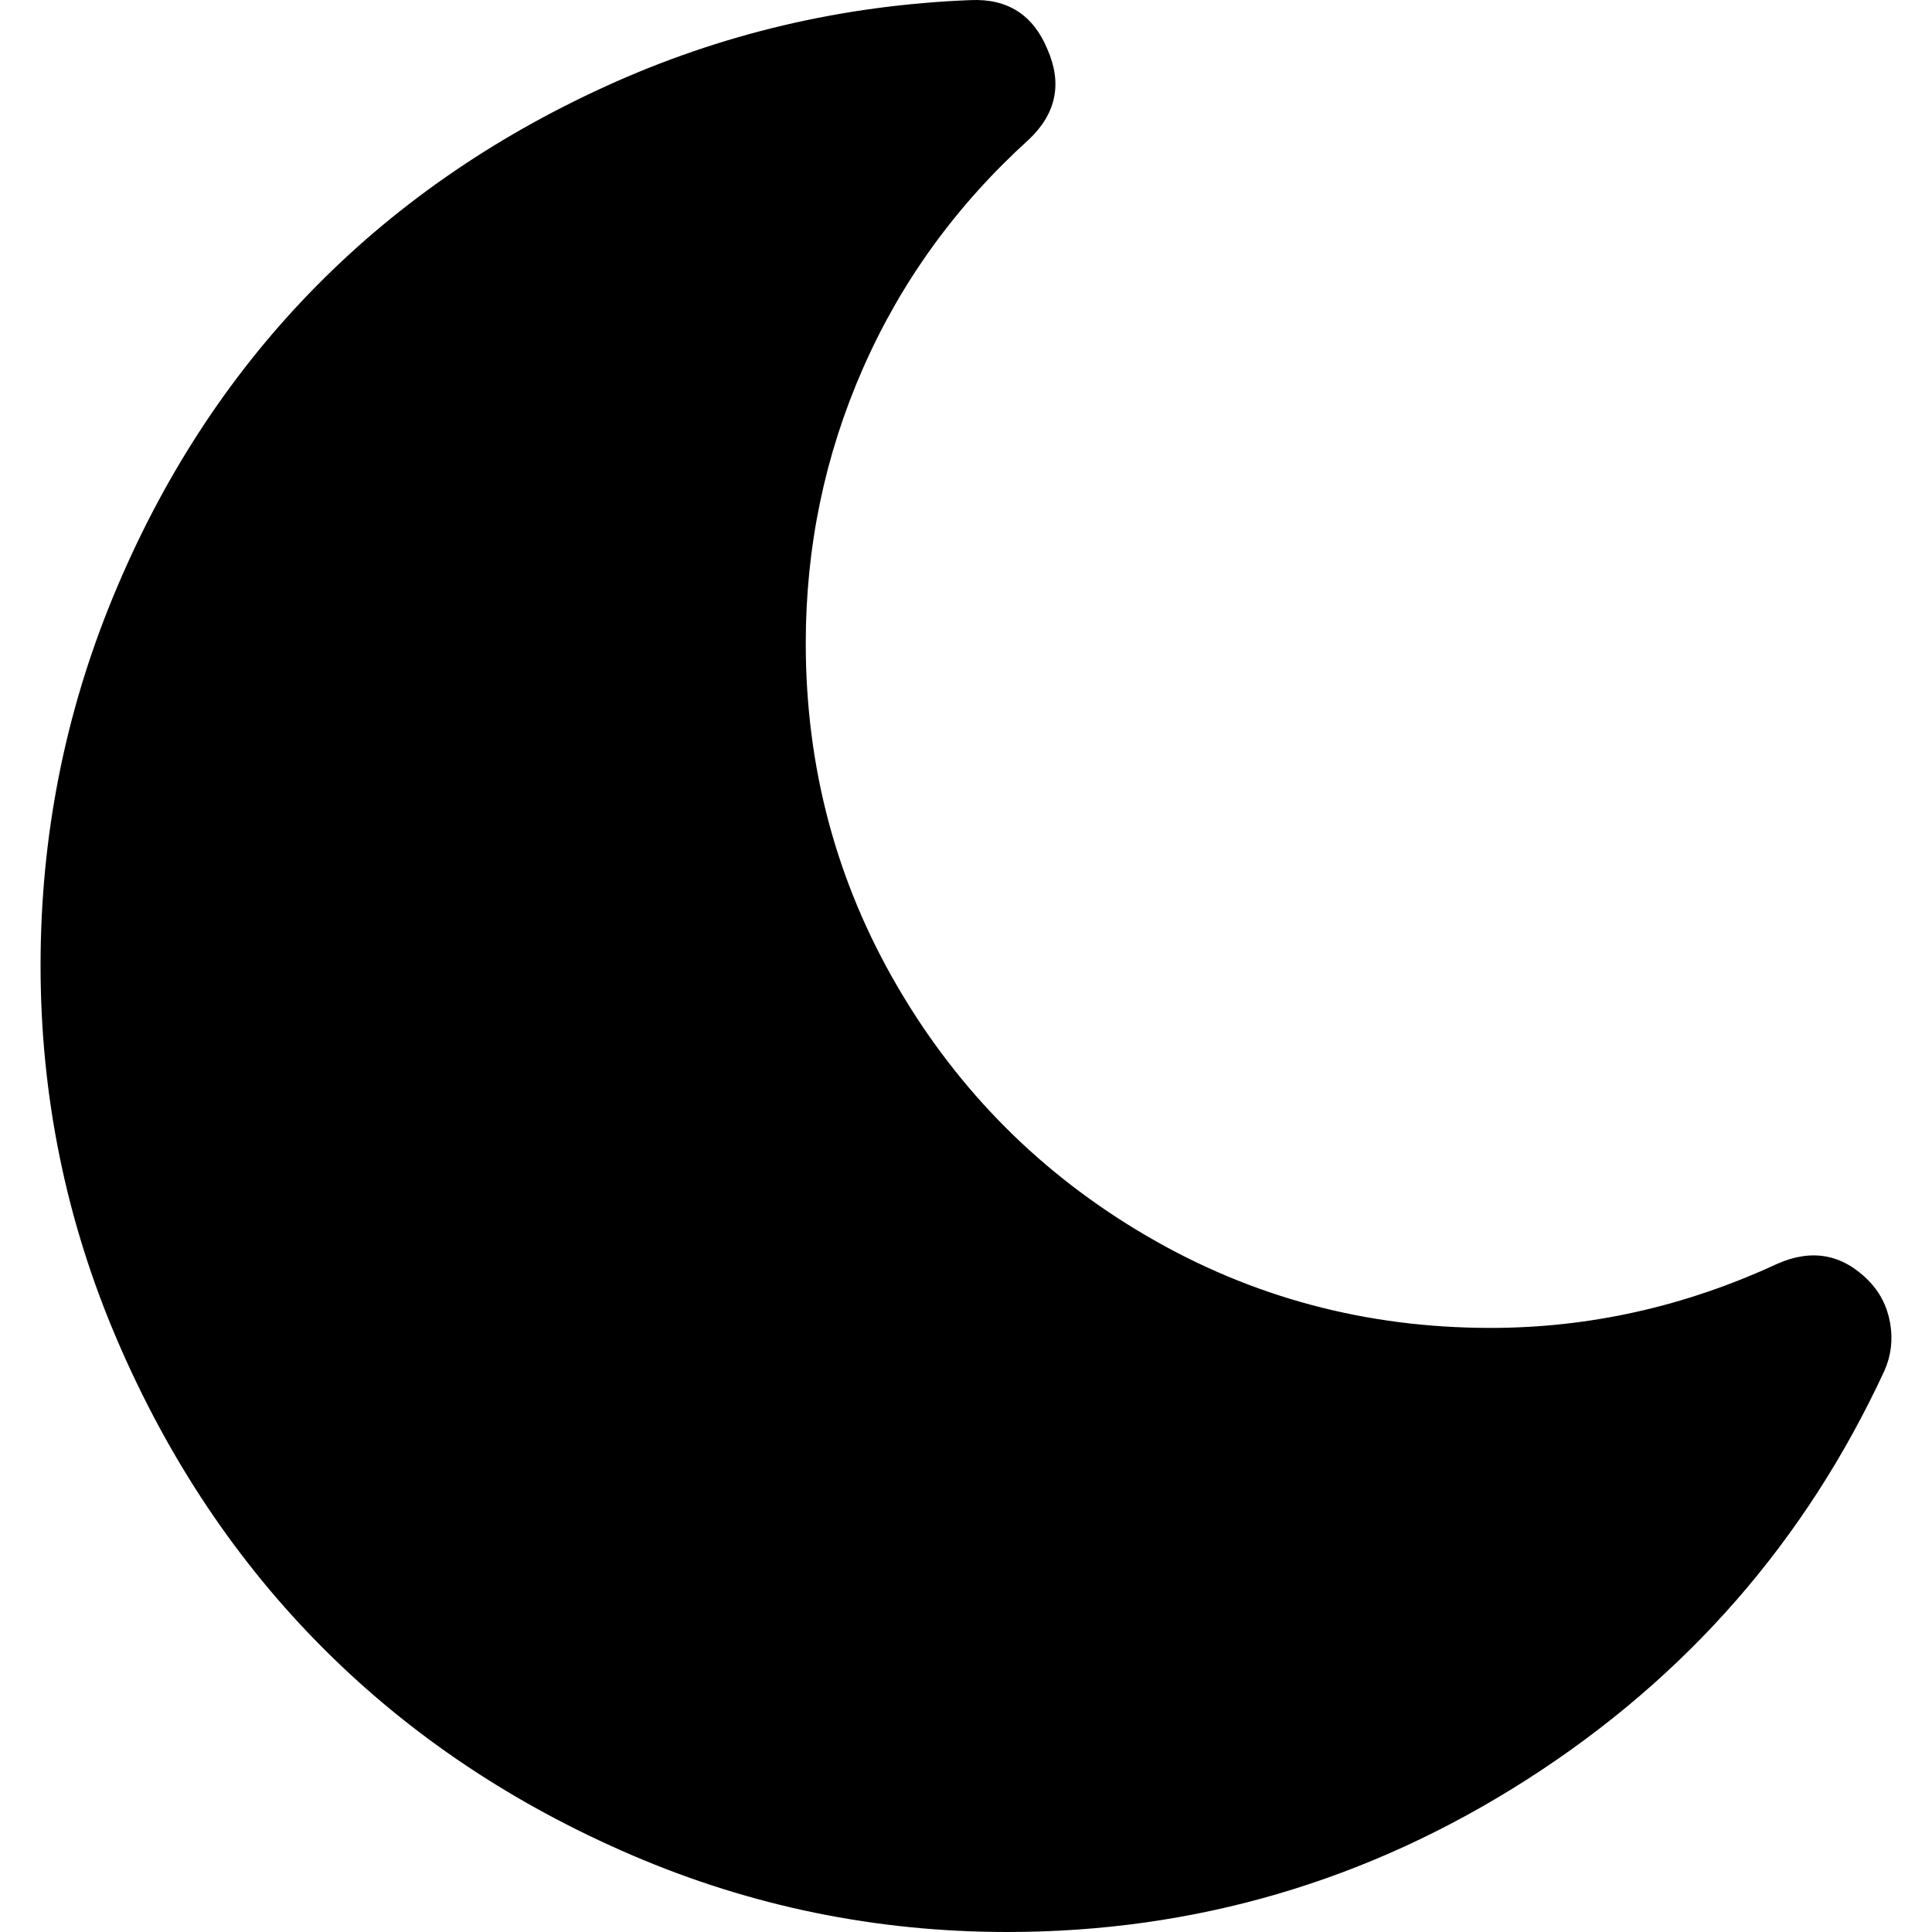
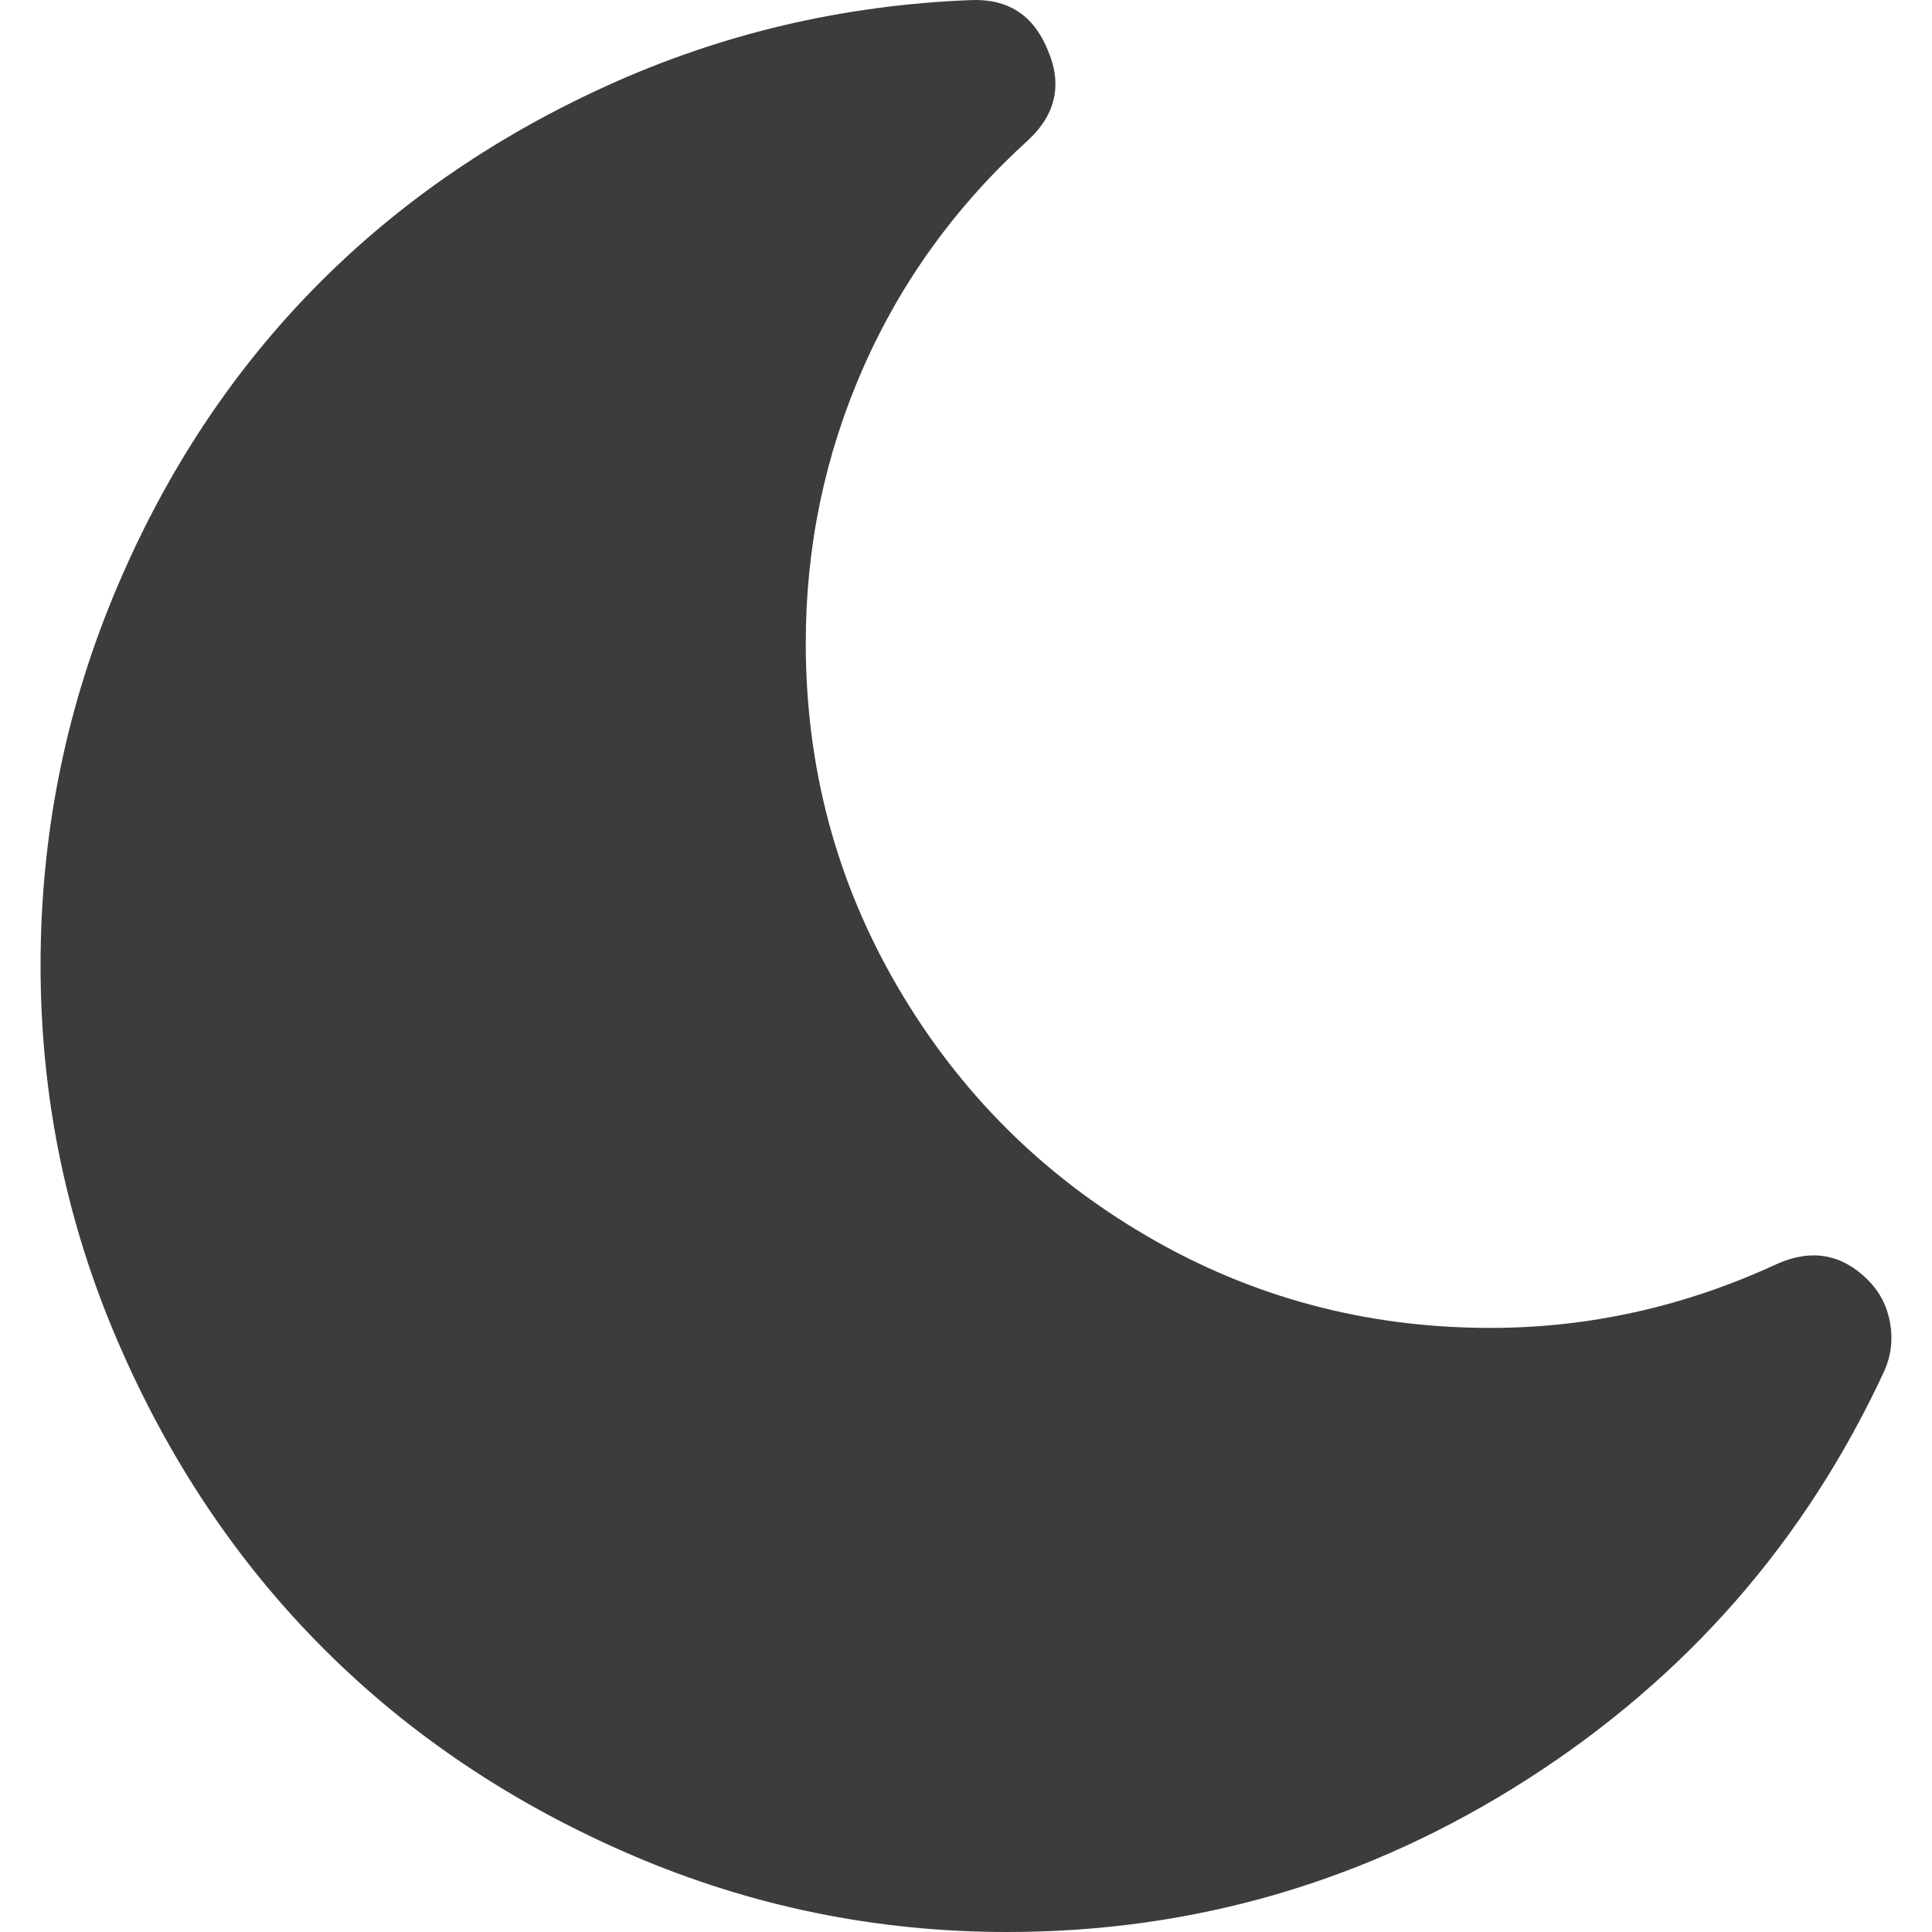
<svg xmlns="http://www.w3.org/2000/svg" version="1.1" id="Capa_1" x="0px" y="0px" width="523.854px" height="523.854px" viewBox="0 0 523.854 523.854" style="enable-background:new 0 0 523.854 523.854;" xml:space="preserve">
-   <g>
-     <g>
-       <path d="M506.51,347.083c-7.057-7.037-15.245-8.531-24.571-4.424c-25.031,11.597-50.968,17.398-77.81,17.398    c-33.673,0-64.726-8.292-93.165-24.914c-28.439-16.598-50.961-39.125-67.571-67.559c-16.609-28.434-24.915-59.493-24.915-93.166    c0-26.169,5.171-51.016,15.527-74.572c10.349-23.543,25.306-44.192,44.878-61.935c7.509-7.05,9.217-15.238,5.116-24.565    c-3.874-9.333-10.808-13.758-20.82-13.317c-34.811,1.371-67.797,9.156-98.966,23.379c-31.175,14.223-57.963,32.925-80.368,56.132    c-22.411,23.207-40.159,50.68-53.238,82.412c-13.072,31.732-19.608,65.006-19.608,99.811c0,35.502,6.94,69.401,20.82,101.697    c13.874,32.313,32.534,60.189,55.967,83.611c23.434,23.445,51.304,42.087,83.611,55.974    c32.301,13.861,66.206,20.808,101.696,20.808c50.962,0,98-13.825,141.115-41.457c43.109-27.65,75.361-64.56,96.751-110.735    c1.817-4.106,2.326-8.427,1.536-12.968C511.682,354.146,509.692,350.278,506.51,347.083z" />
+   <defs id="defs41" />
+   <g id="g3" style="fill:#3c3c3c;fill-opacity:1">
+     <g id="g5" style="fill:#3c3c3c;fill-opacity:1">
+       <path d="M506.51,347.083c-7.057-7.037-15.245-8.531-24.571-4.424c-25.031,11.597-50.968,17.398-77.81,17.398    c-33.673,0-64.726-8.292-93.165-24.914c-28.439-16.598-50.961-39.125-67.571-67.559c-16.609-28.434-24.915-59.493-24.915-93.166    c0-26.169,5.171-51.016,15.527-74.572c10.349-23.543,25.306-44.192,44.878-61.935c7.509-7.05,9.217-15.238,5.116-24.565    c-3.874-9.333-10.808-13.758-20.82-13.317c-34.811,1.371-67.797,9.156-98.966,23.379c-31.175,14.223-57.963,32.925-80.368,56.132    c-22.411,23.207-40.159,50.68-53.238,82.412c-13.072,31.732-19.608,65.006-19.608,99.811c0,35.502,6.94,69.401,20.82,101.697    c13.874,32.313,32.534,60.189,55.967,83.611c23.434,23.445,51.304,42.087,83.611,55.974    c32.301,13.861,66.206,20.808,101.696,20.808c50.962,0,98-13.825,141.115-41.457c43.109-27.65,75.361-64.56,96.751-110.735    c1.817-4.106,2.326-8.427,1.536-12.968C511.682,354.146,509.692,350.278,506.51,347.083z" id="path7" style="fill:#3c3c3c;fill-opacity:1" />
    </g>
  </g>
-   <g>
- </g>
-   <g>
- </g>
-   <g>
- </g>
-   <g>
- </g>
-   <g>
- </g>
-   <g>
- </g>
-   <g>
- </g>
-   <g>
- </g>
-   <g>
- </g>
-   <g>
- </g>
-   <g>
- </g>
-   <g>
- </g>
-   <g>
- </g>
-   <g>
- </g>
-   <g>
- </g>
+   <g id="g9" />
+   <g id="g11" />
+   <g id="g13" />
+   <g id="g15" />
+   <g id="g17" />
+   <g id="g19" />
+   <g id="g21" />
+   <g id="g23" />
+   <g id="g25" />
+   <g id="g27" />
+   <g id="g29" />
+   <g id="g31" />
+   <g id="g33" />
+   <g id="g35" />
+   <g id="g37" />
</svg>
